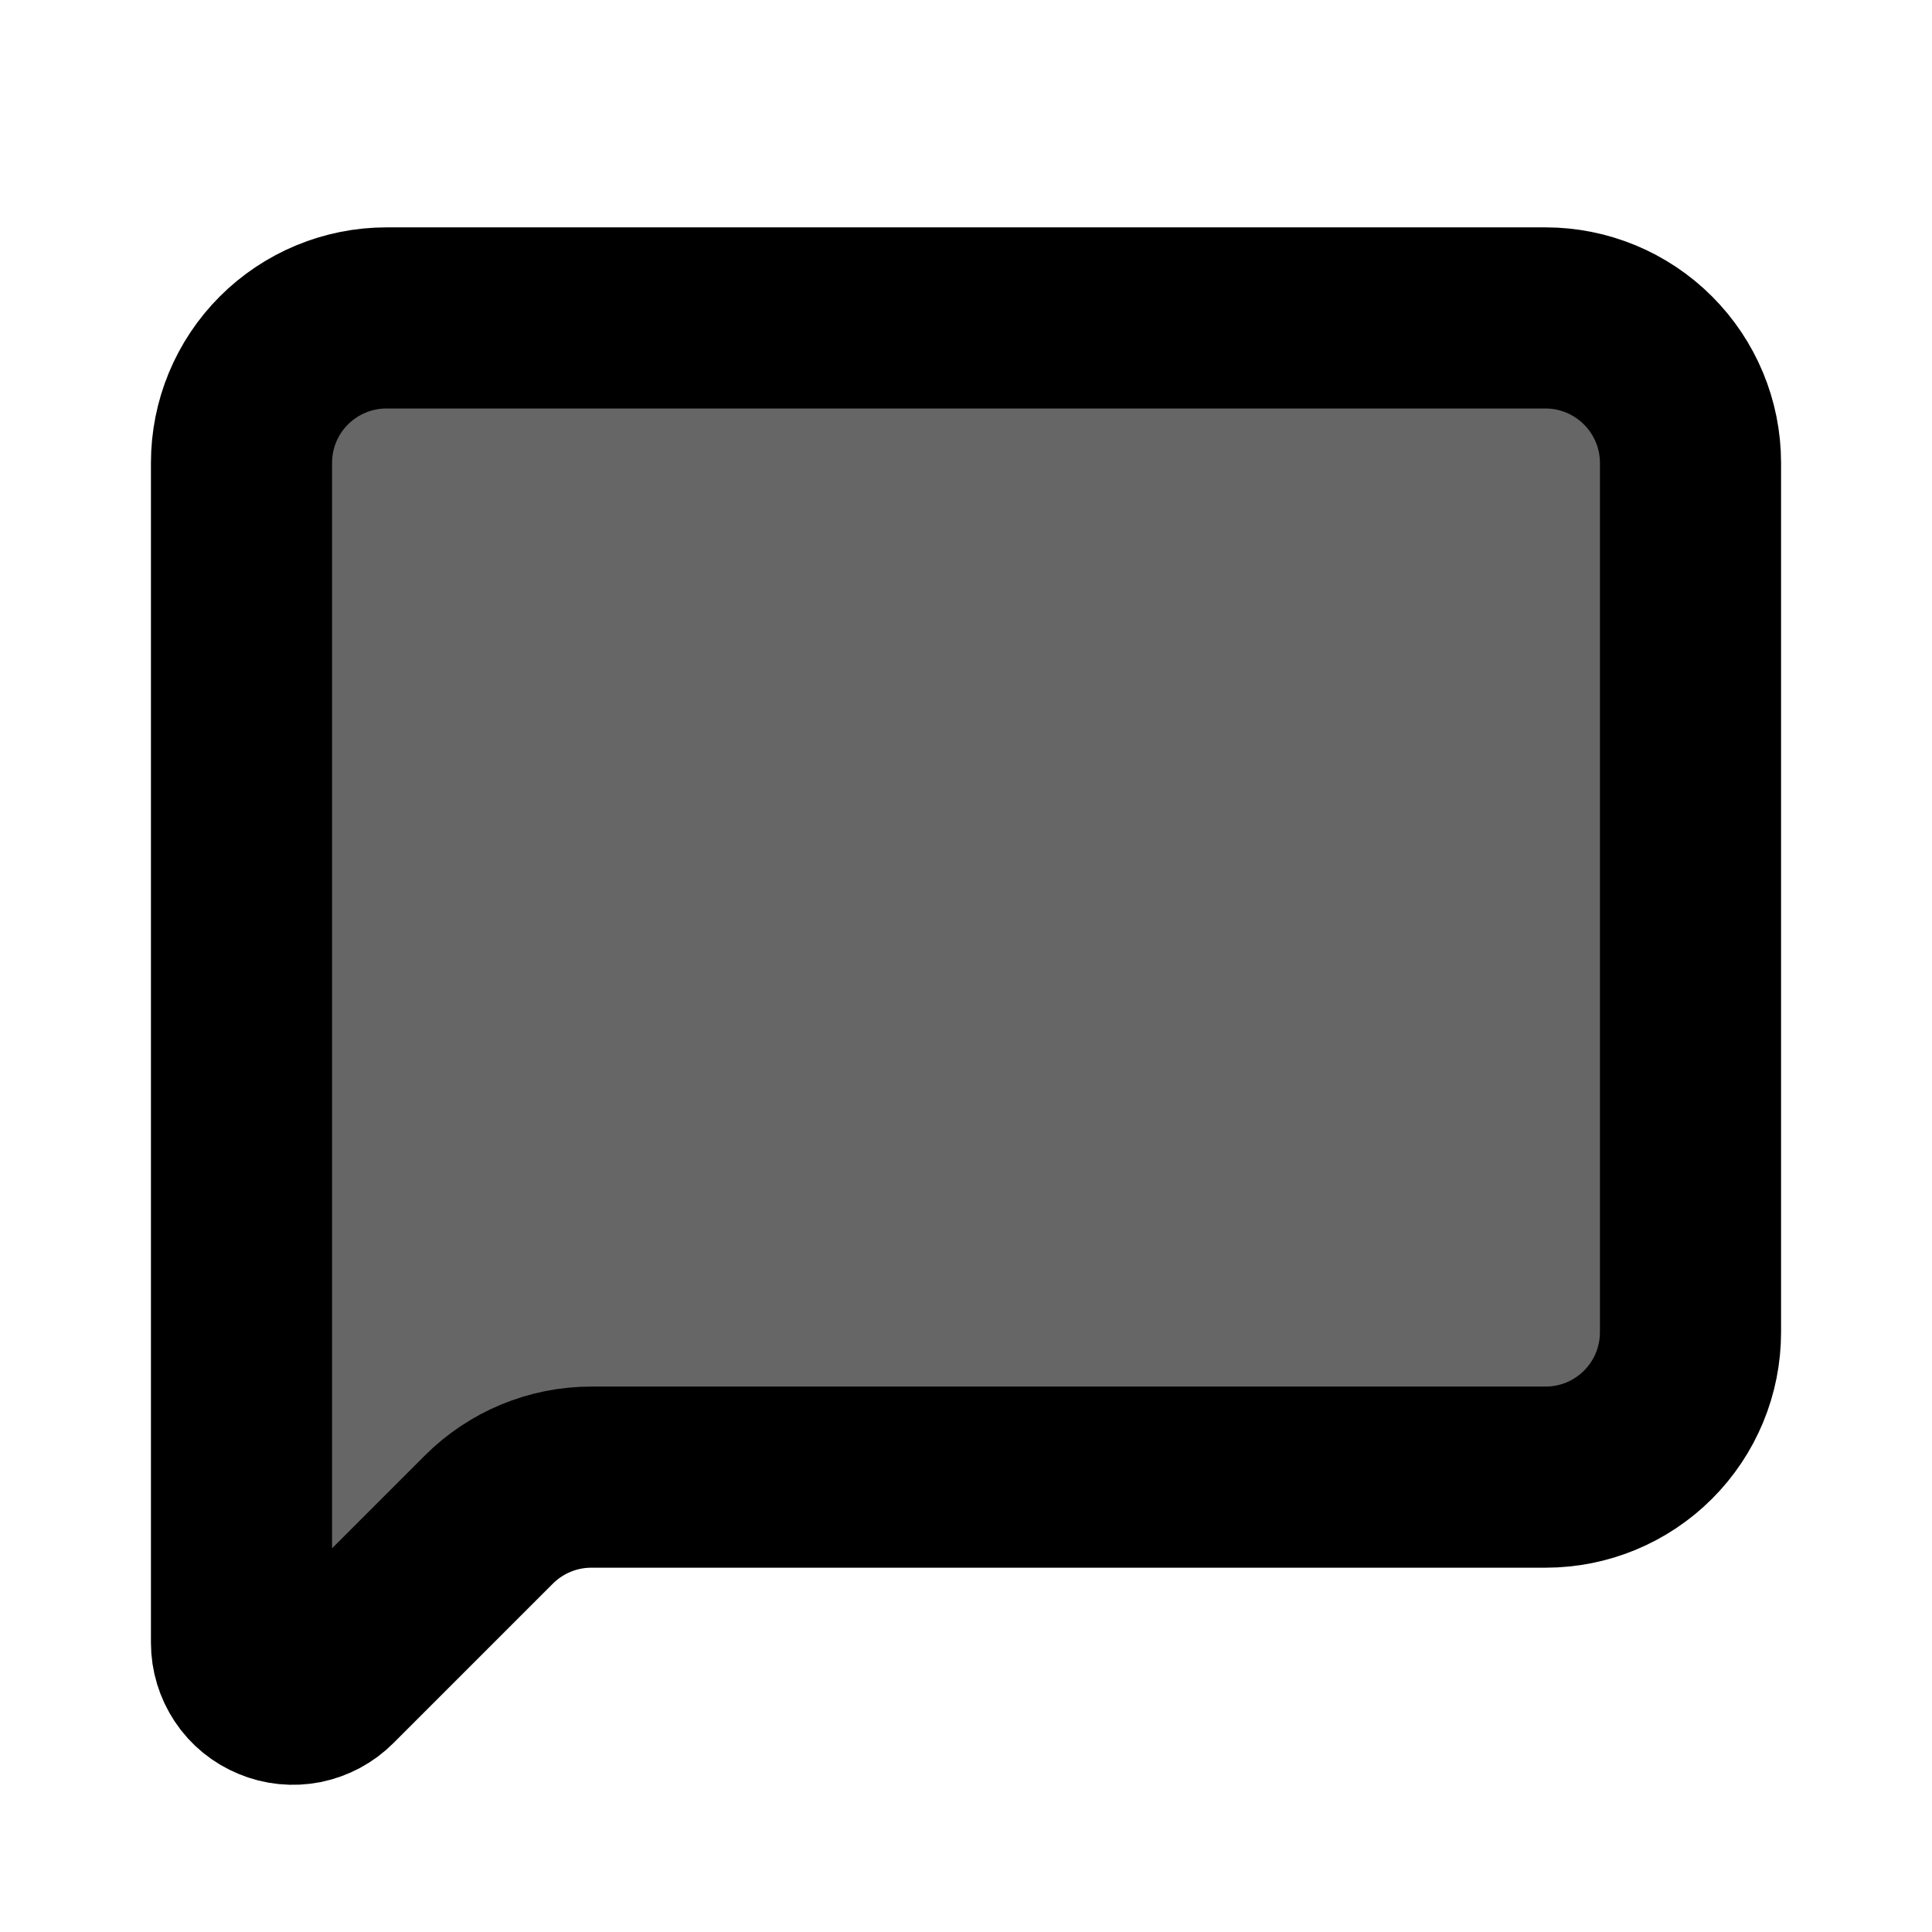
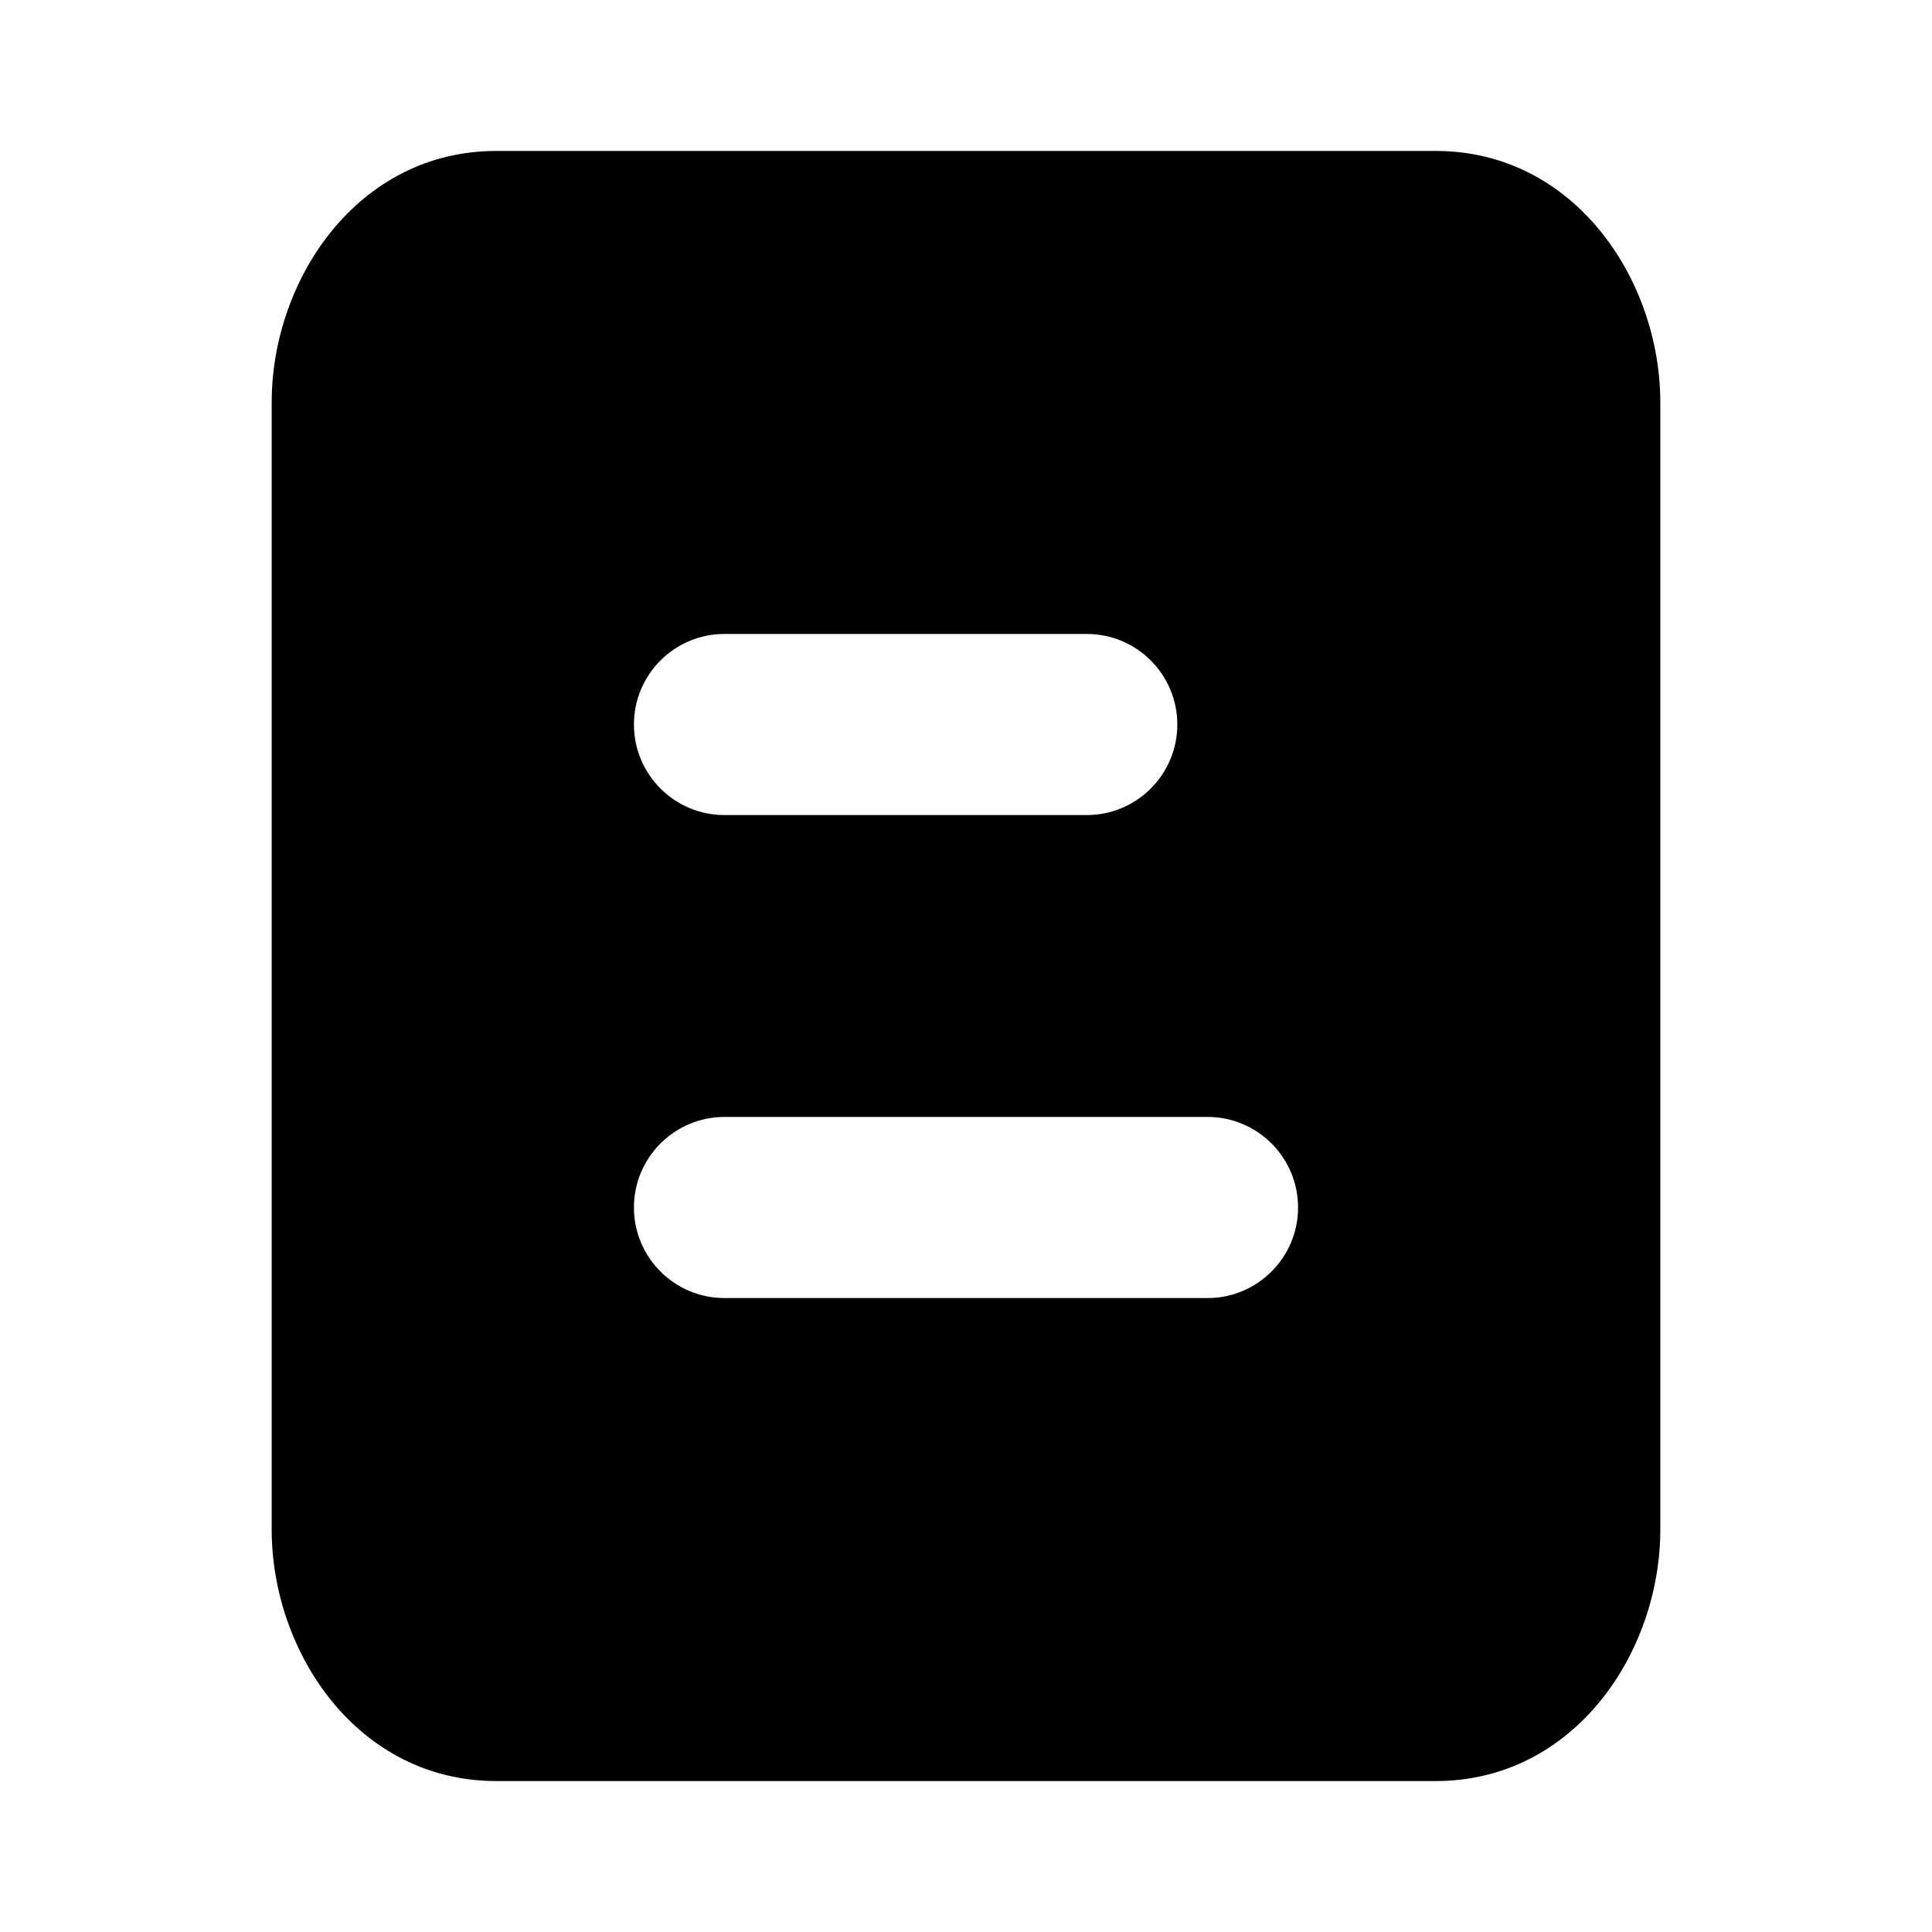
<svg xmlns="http://www.w3.org/2000/svg" width="16" height="16" viewBox="0 0 16 16" fill="none">
-   <path d="M14 11.033C14 11.352 13.873 11.657 13.648 11.882C13.423 12.107 13.118 12.233 12.8 12.233H4.897C4.578 12.233 4.273 12.36 4.048 12.585L2.727 13.906C2.667 13.966 2.591 14.006 2.509 14.023C2.426 14.039 2.341 14.031 2.263 13.998C2.185 13.966 2.118 13.912 2.072 13.842C2.025 13.771 2 13.689 2 13.605V3.833C2 3.515 2.126 3.21 2.351 2.985C2.576 2.76 2.882 2.633 3.2 2.633H12.8C13.118 2.633 13.423 2.76 13.648 2.985C13.873 3.21 14 3.515 14 3.833V11.033Z" fill="black" fill-opacity="0.6" stroke="black" stroke-width="1.5" stroke-linecap="round" stroke-linejoin="round" />
+   <path d="M11.889 1.25C13.039 1.25 13.75 2.316 13.75 3.333V12.667C13.75 13.684 13.039 14.75 11.889 14.75H4.111C2.961 14.75 2.25 13.684 2.25 12.667V3.333C2.25 2.316 2.961 1.25 4.111 1.25H11.889ZM6 9.25C5.586 9.25 5.25 9.586 5.25 10C5.25 10.414 5.586 10.75 6 10.75H10C10.414 10.75 10.75 10.414 10.75 10C10.75 9.586 10.414 9.25 10 9.25H6ZM6 5.25C5.586 5.25 5.25 5.586 5.25 6C5.25 6.414 5.586 6.75 6 6.75H9C9.414 6.75 9.75 6.414 9.75 6C9.75 5.586 9.414 5.25 9 5.25H6Z" fill="black" />
</svg>
